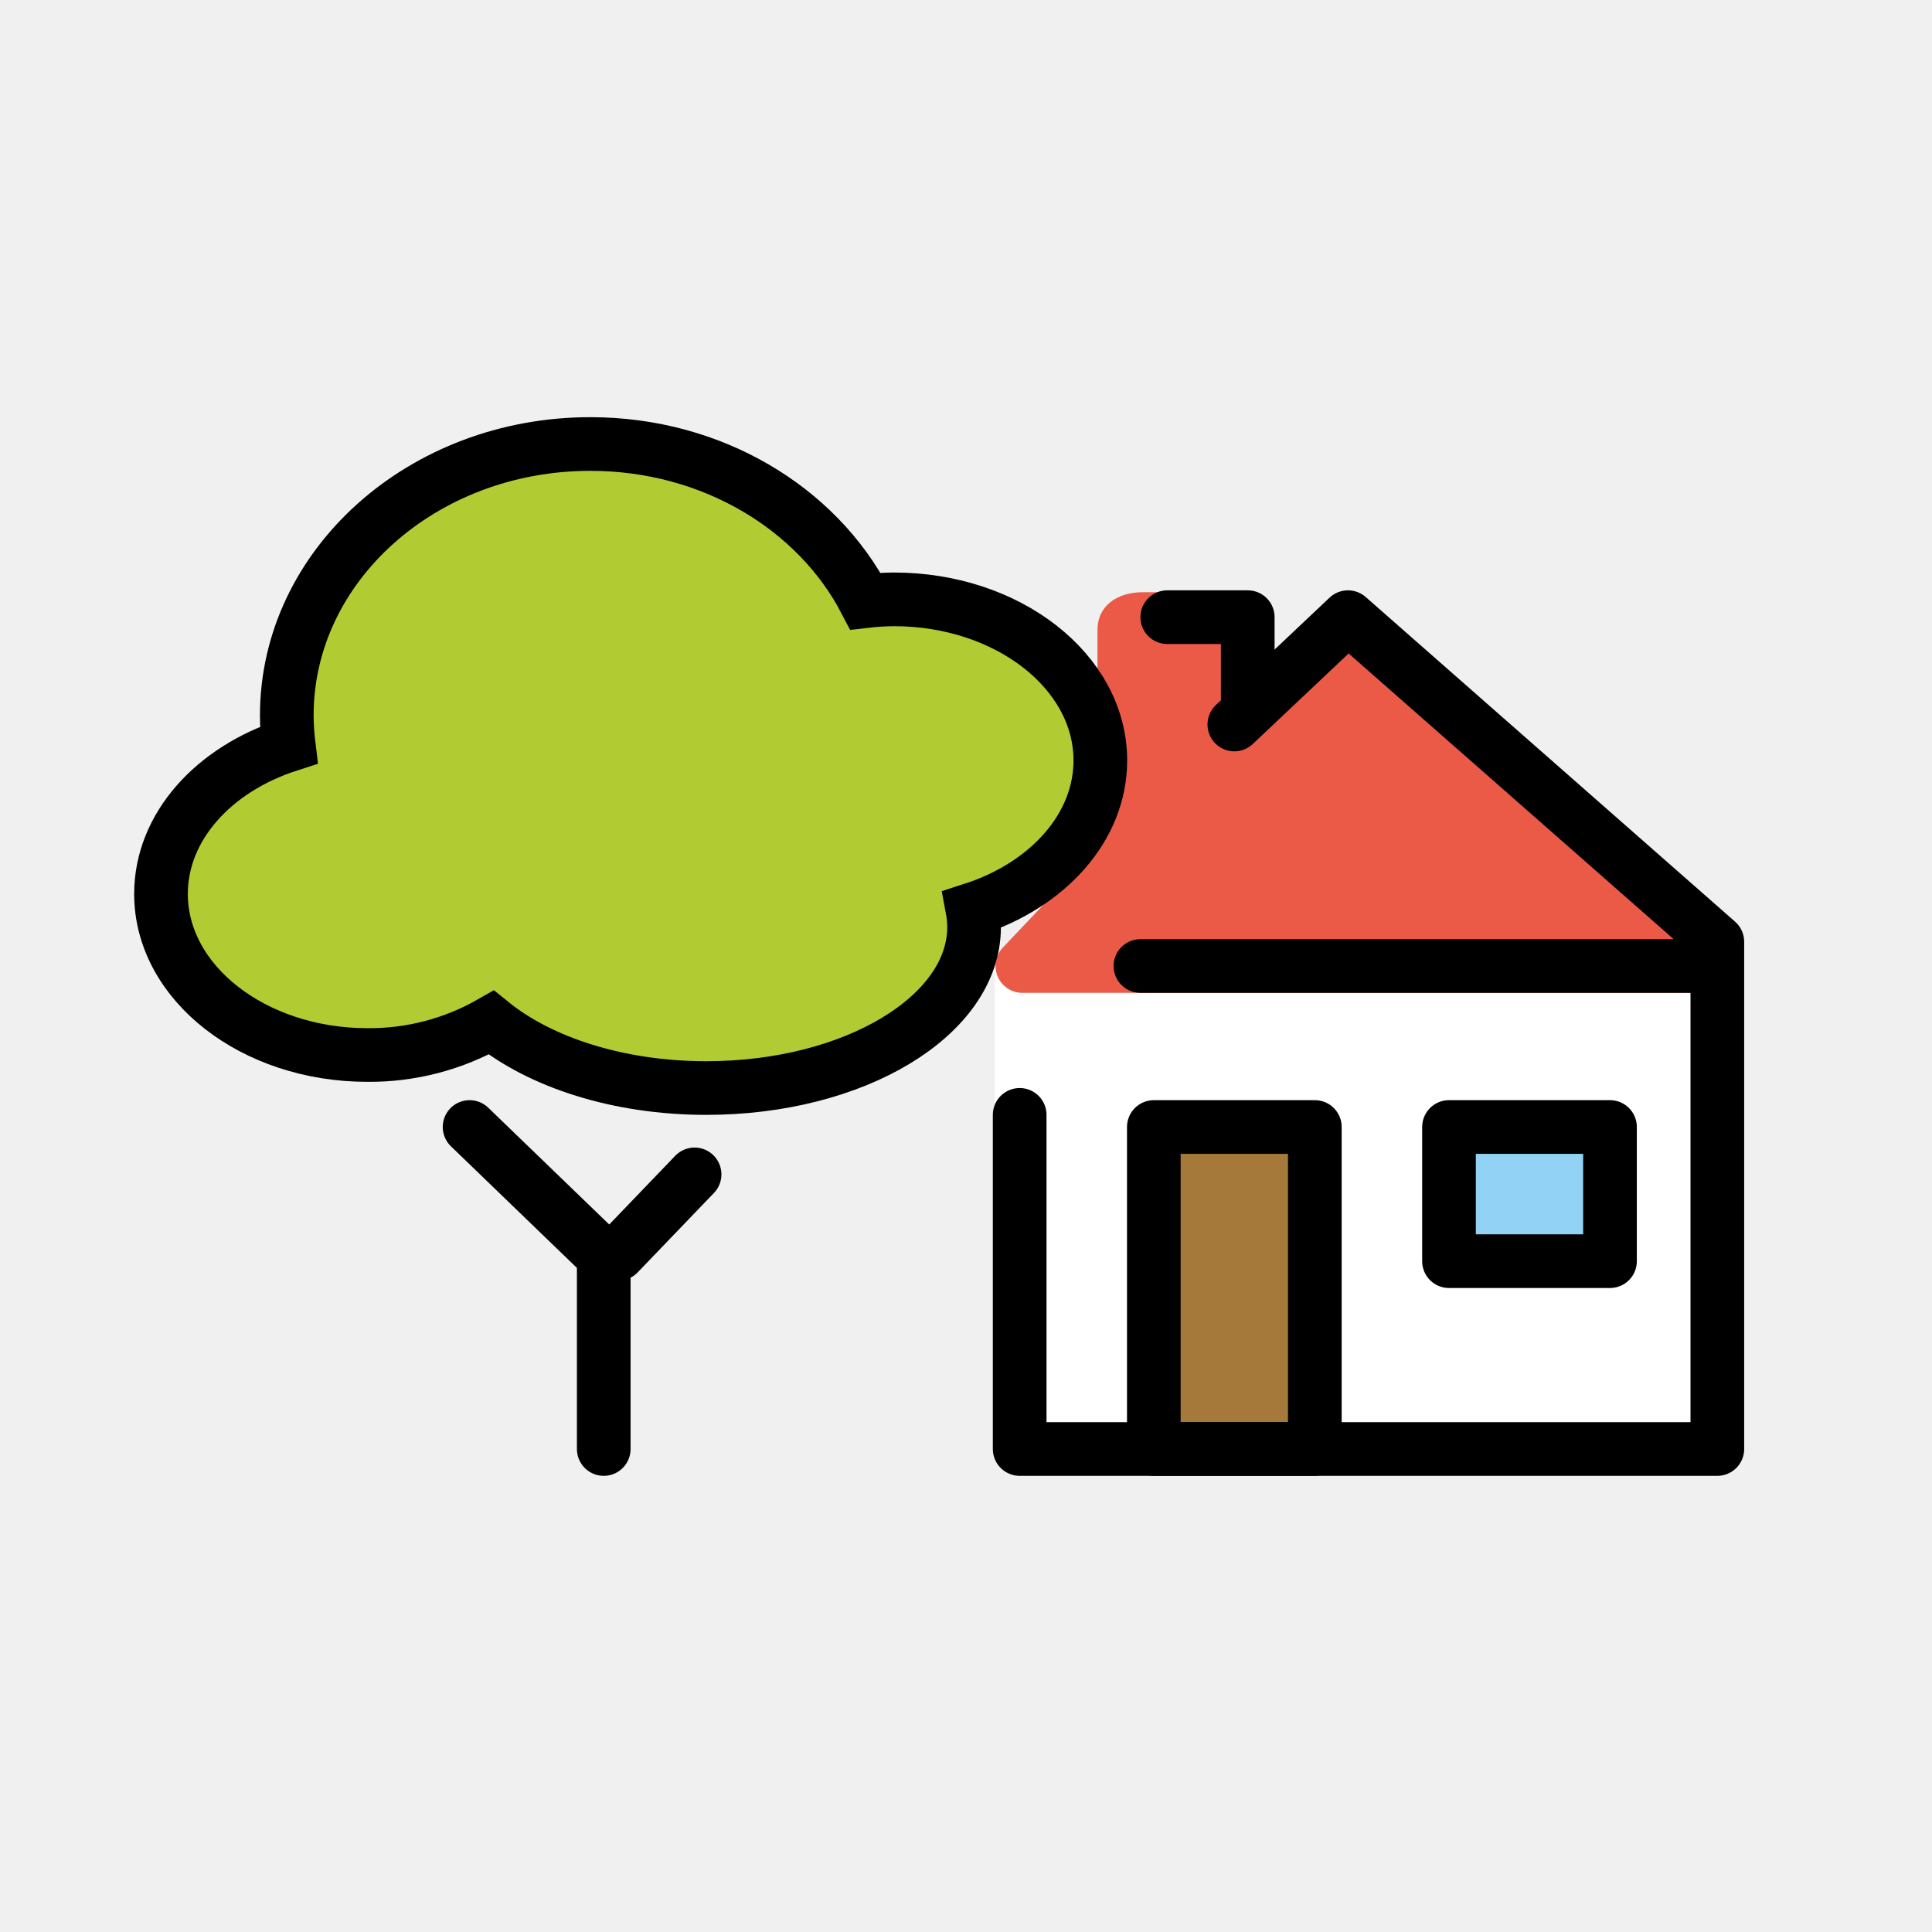
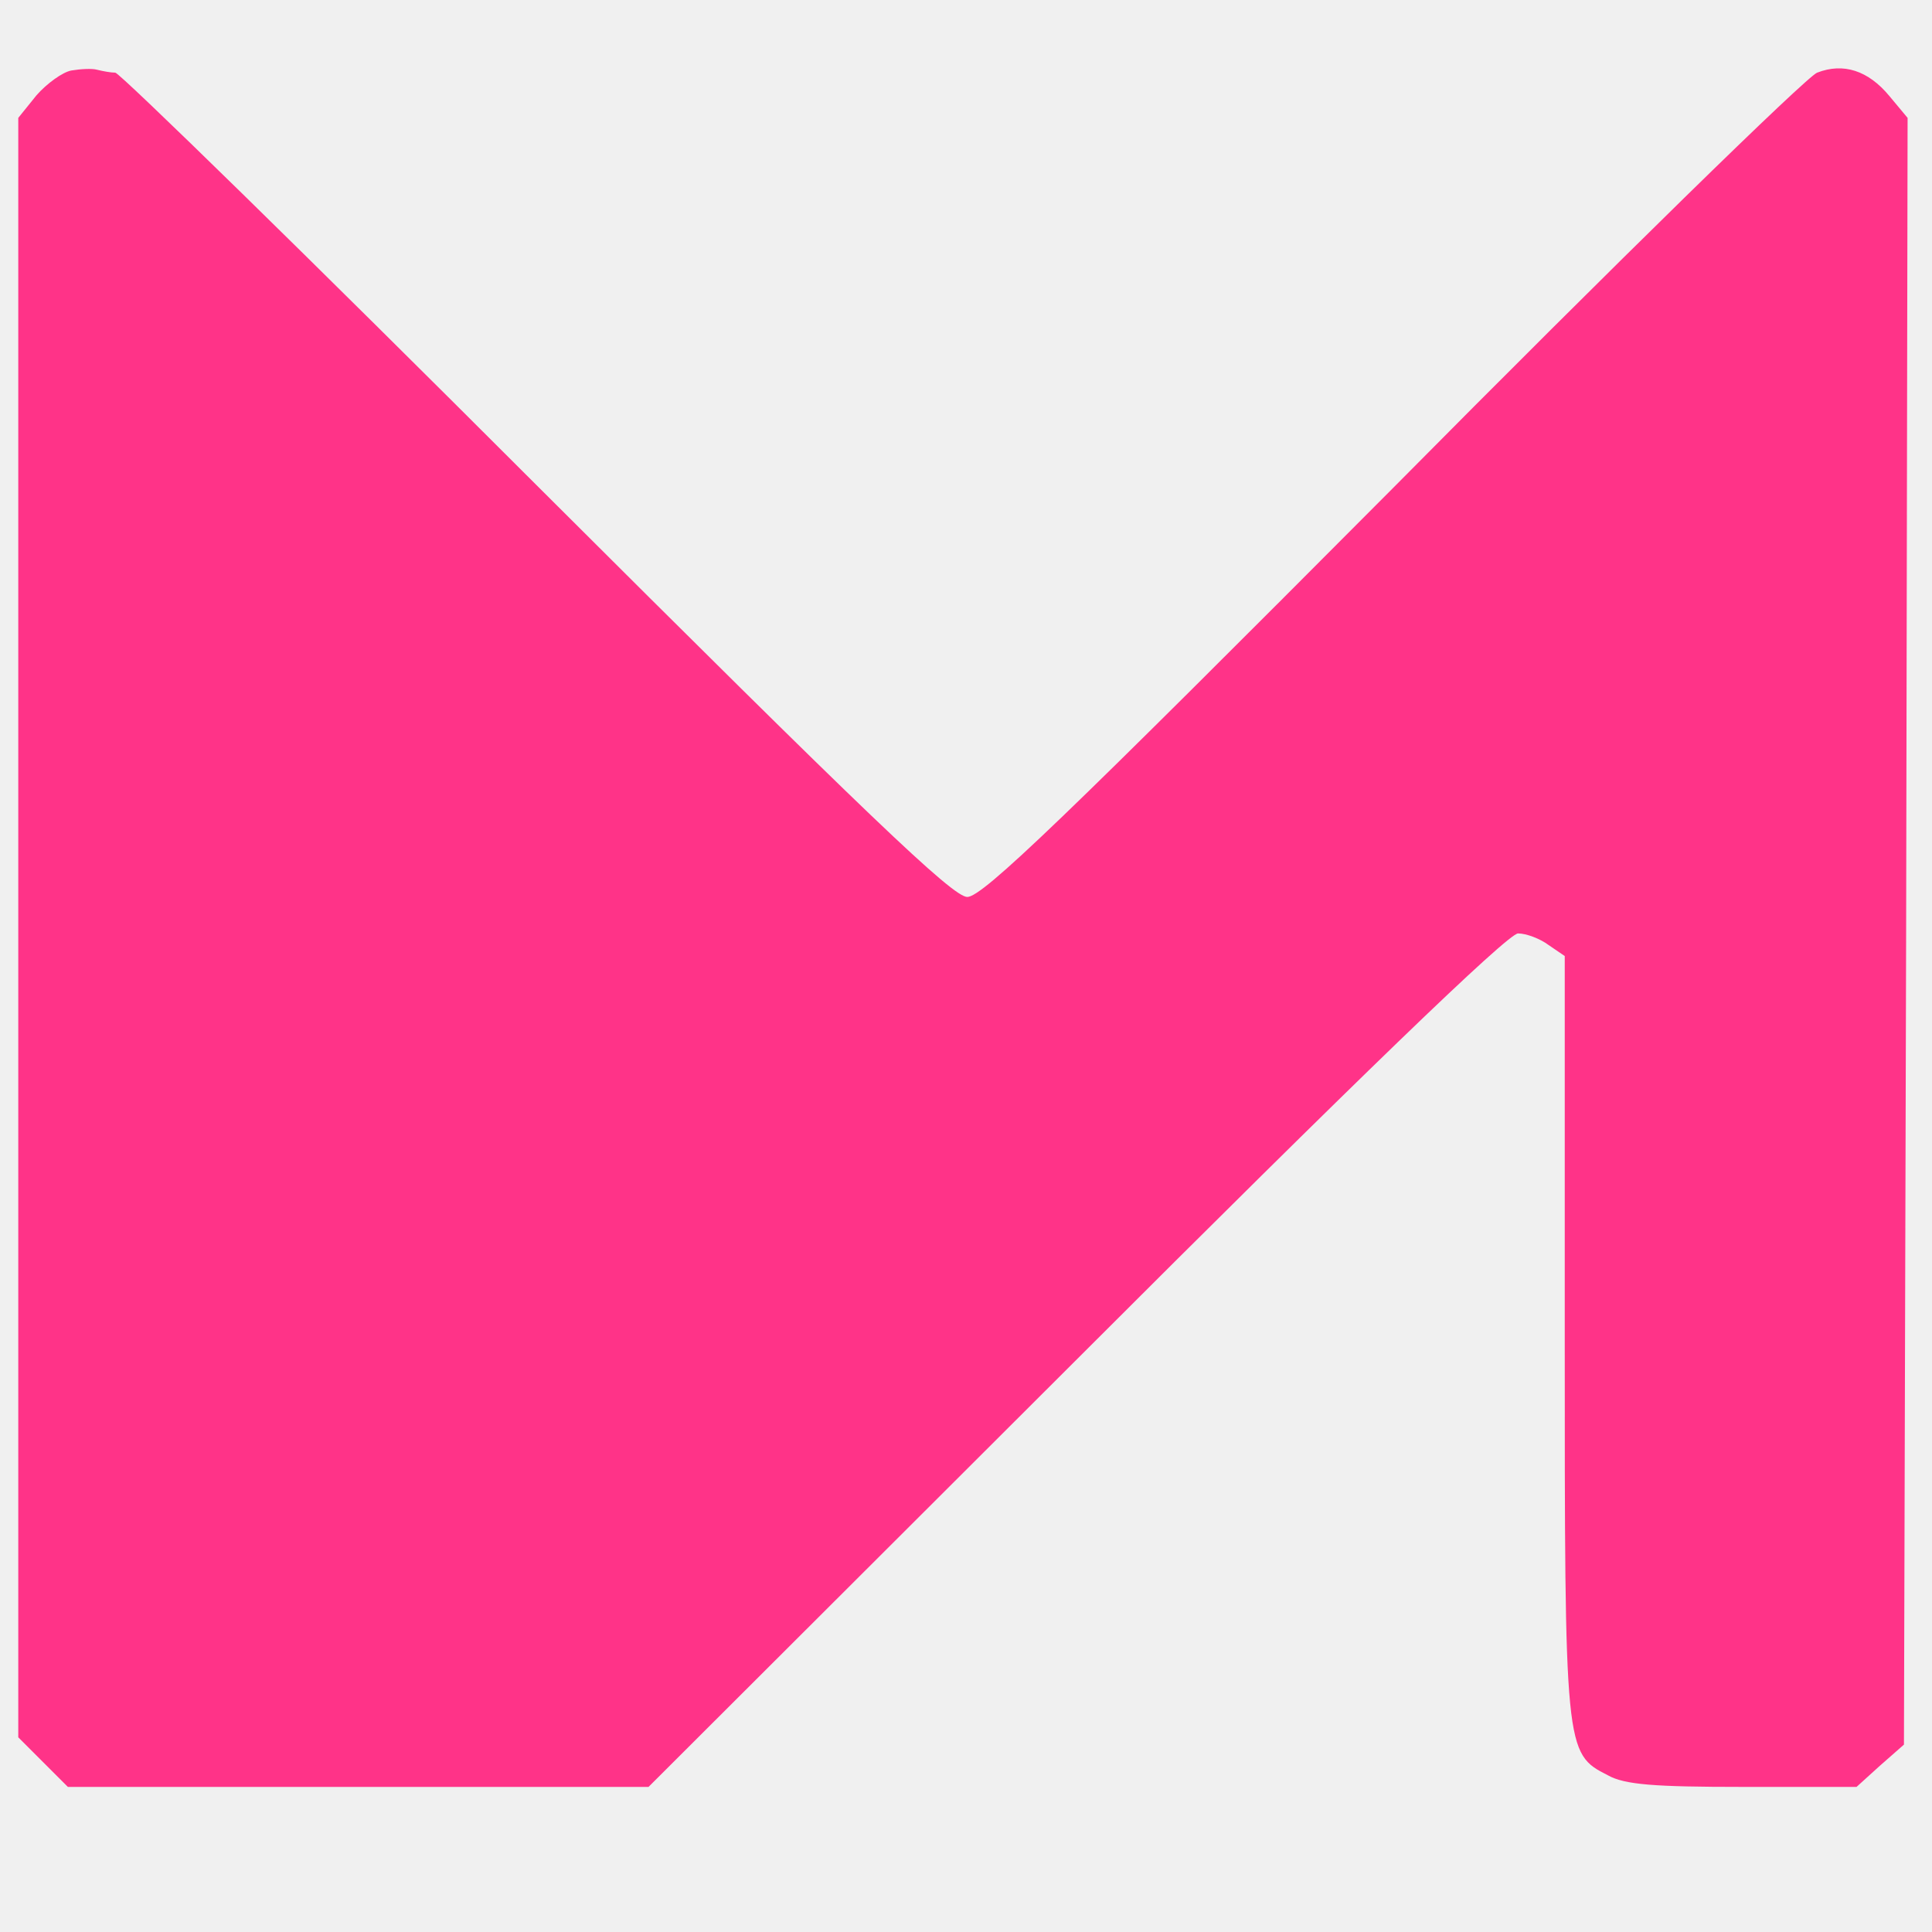
- <svg xmlns="http://www.w3.org/2000/svg" id="emoji" viewBox="0 0 72 72" version="1.1">
-   <g id="color">
-     <rect x="37.075" y="36.053" width="26.884" height="18.114" fill="#FFFFFF" />
-     <polygon fill="#EA5A47" stroke="#EA5A47" stroke-linecap="round" stroke-linejoin="round" stroke-miterlimit="10" stroke-width="2" points="50.235,23.2 38.1,36 63.5,36" />
-     <path fill="#EA5A47" d="M47.3,26l-6.4,6.059v-8.573c0-0.931,0.755-1.416,1.686-1.416h3.028 c0.931,0,1.686,0.485,1.686,1.416C47.3,23.486,47.3,26,47.3,26z" />
-     <rect x="43" y="42" width="6" height="12" fill="#A57939" />
-     <rect x="54" y="42" width="6" height="5" fill="#92D3F5" />
-     <path fill="#B1CC33" d="M41.006,28.339c0-3.312-3.445-6.003-7.694-6.003c-0.355,0.003-0.71,0.025-1.062,0.066 c-1.8-3.455-5.707-5.855-10.25-5.855c-6.248,0-11.312,4.529-11.312,10.114c0.001,0.369,0.025,0.738,0.07,1.104 C7.966,28.666,6,30.81,6,33.314c0,3.312,3.445,6.003,7.694,6.003c1.615,0.014,3.206-0.402,4.614-1.207 c1.818,1.477,4.726,2.438,8.015,2.438c5.511,0,9.978-2.688,9.978-6.003c-0.001-0.219-0.021-0.438-0.061-0.653 C39.036,32.99,41.006,30.845,41.006,28.339z" />
-   </g>
-   <g id="hair" />
-   <g id="skin" />
-   <g id="skin-shadow" />
-   <g id="line">
-     <polyline fill="none" stroke="#000000" stroke-linecap="round" stroke-linejoin="round" stroke-miterlimit="10" stroke-width="2" points="46,27 50.235,23 64,35.098 64,54 38,54 38,41.548" />
-     <rect x="43" y="42" width="6" height="12" fill="none" stroke="#000000" stroke-linecap="round" stroke-linejoin="round" stroke-miterlimit="10" stroke-width="2" />
-     <rect x="54" y="42" width="6" height="5" fill="none" stroke="#000000" stroke-linecap="round" stroke-linejoin="round" stroke-miterlimit="10" stroke-width="2" />
-     <polyline fill="none" stroke="#000000" stroke-linecap="round" stroke-linejoin="round" stroke-miterlimit="10" stroke-width="2" points="43.5,23 46.5,23 46.5,26" />
-     <path fill="none" stroke="#000000" stroke-miterlimit="10" stroke-width="2" d="M31.245,39.34" />
-     <polyline fill="none" stroke="#000000" stroke-linecap="round" stroke-linejoin="round" stroke-width="2" points="22.5,54 22.5,46.827 17.5,42" />
-     <line x1="23.041" x2="25.885" y1="46.727" y2="43.766" fill="none" stroke="#000000" stroke-linecap="round" stroke-linejoin="round" stroke-width="2" />
-     <path fill="none" stroke="#000000" stroke-linecap="round" stroke-miterlimit="10" stroke-width="2" d="M41.006,28.339 c0-3.312-3.445-6.003-7.694-6.003c-0.355,0.003-0.71,0.025-1.062,0.066c-1.8-3.455-5.707-5.855-10.25-5.855 c-6.248,0-11.312,4.529-11.312,10.114c0.001,0.369,0.025,0.738,0.07,1.104C7.966,28.666,6,30.81,6,33.314 c0,3.312,3.445,6.003,7.694,6.003c1.615,0.014,3.206-0.402,4.614-1.207c1.818,1.477,4.726,2.438,8.015,2.438 c5.511,0,9.978-2.688,9.978-6.003c-0.001-0.219-0.021-0.438-0.061-0.653 C39.036,32.99,41.006,30.845,41.006,28.339z" />
-     <line x1="63.5" x2="42.5" y1="36" y2="36" fill="none" stroke="#000000" stroke-linecap="round" stroke-linejoin="round" stroke-miterlimit="10" stroke-width="2" />
+ <svg xmlns="http://www.w3.org/2000/svg" viewBox="0 0 500 500">
+   <g transform="matrix(0.188786, 0, 0, -0.188786, -231.2538, 722.9758)" fill="#FF3388" stroke="none" style="">
+     <path d="M1323 3733 c-12 -2 -34 -18 -48 -34 l-25 -31 0 -1110 0 -1110 34 -34 34 -34 398 0 398 0 586 585 c383 383 592 585 606 585 11 0 30 -7 42 -16 l22 -15 0 -520 c0 -570 0 -573 59 -603 23 -13 64 -16 185 -16 l156 0 32 29 33 29 3 1115 2 1115 -25 30 c-29 35 -63 46 -99 32 -14 -5 -276 -261 -582 -570 -449 -451 -562 -560 -583 -560 -20 0 -136 111 -591 565 -311 311 -571 565 -577 565 -6 0 -17 2 -25 4 -7 2 -23 1 -35 -1z" />
  </g>
</svg>
